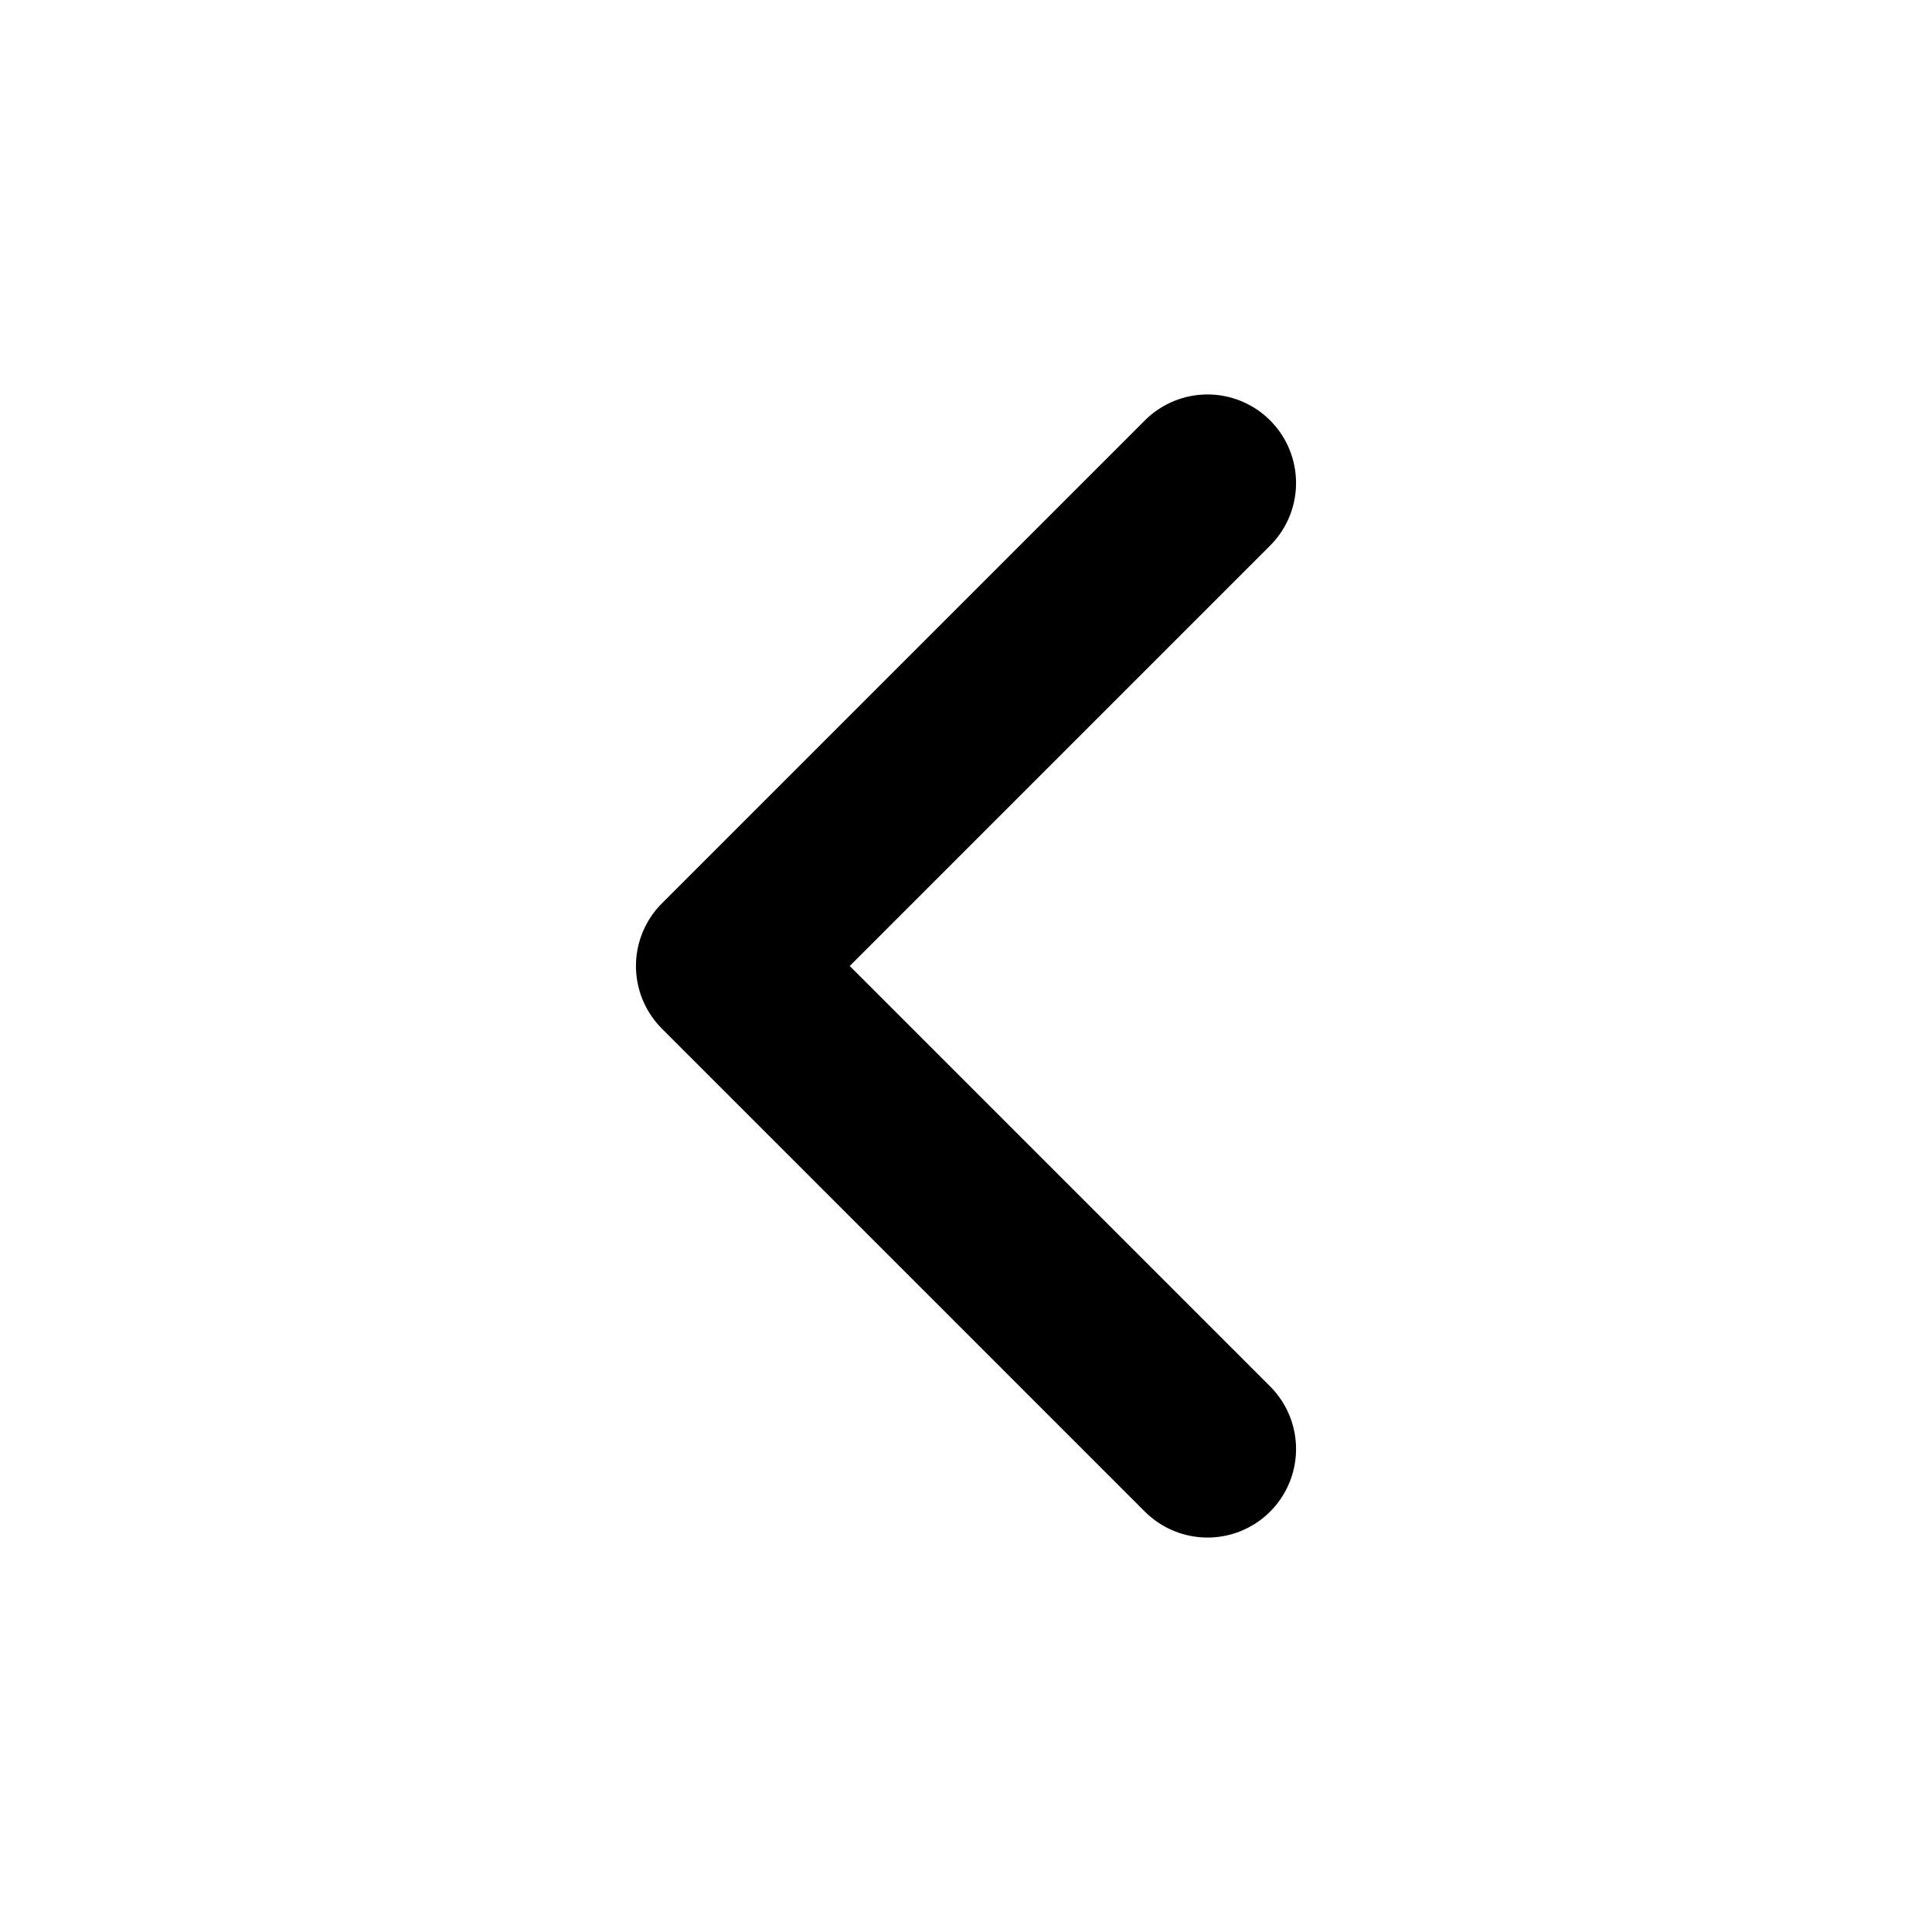
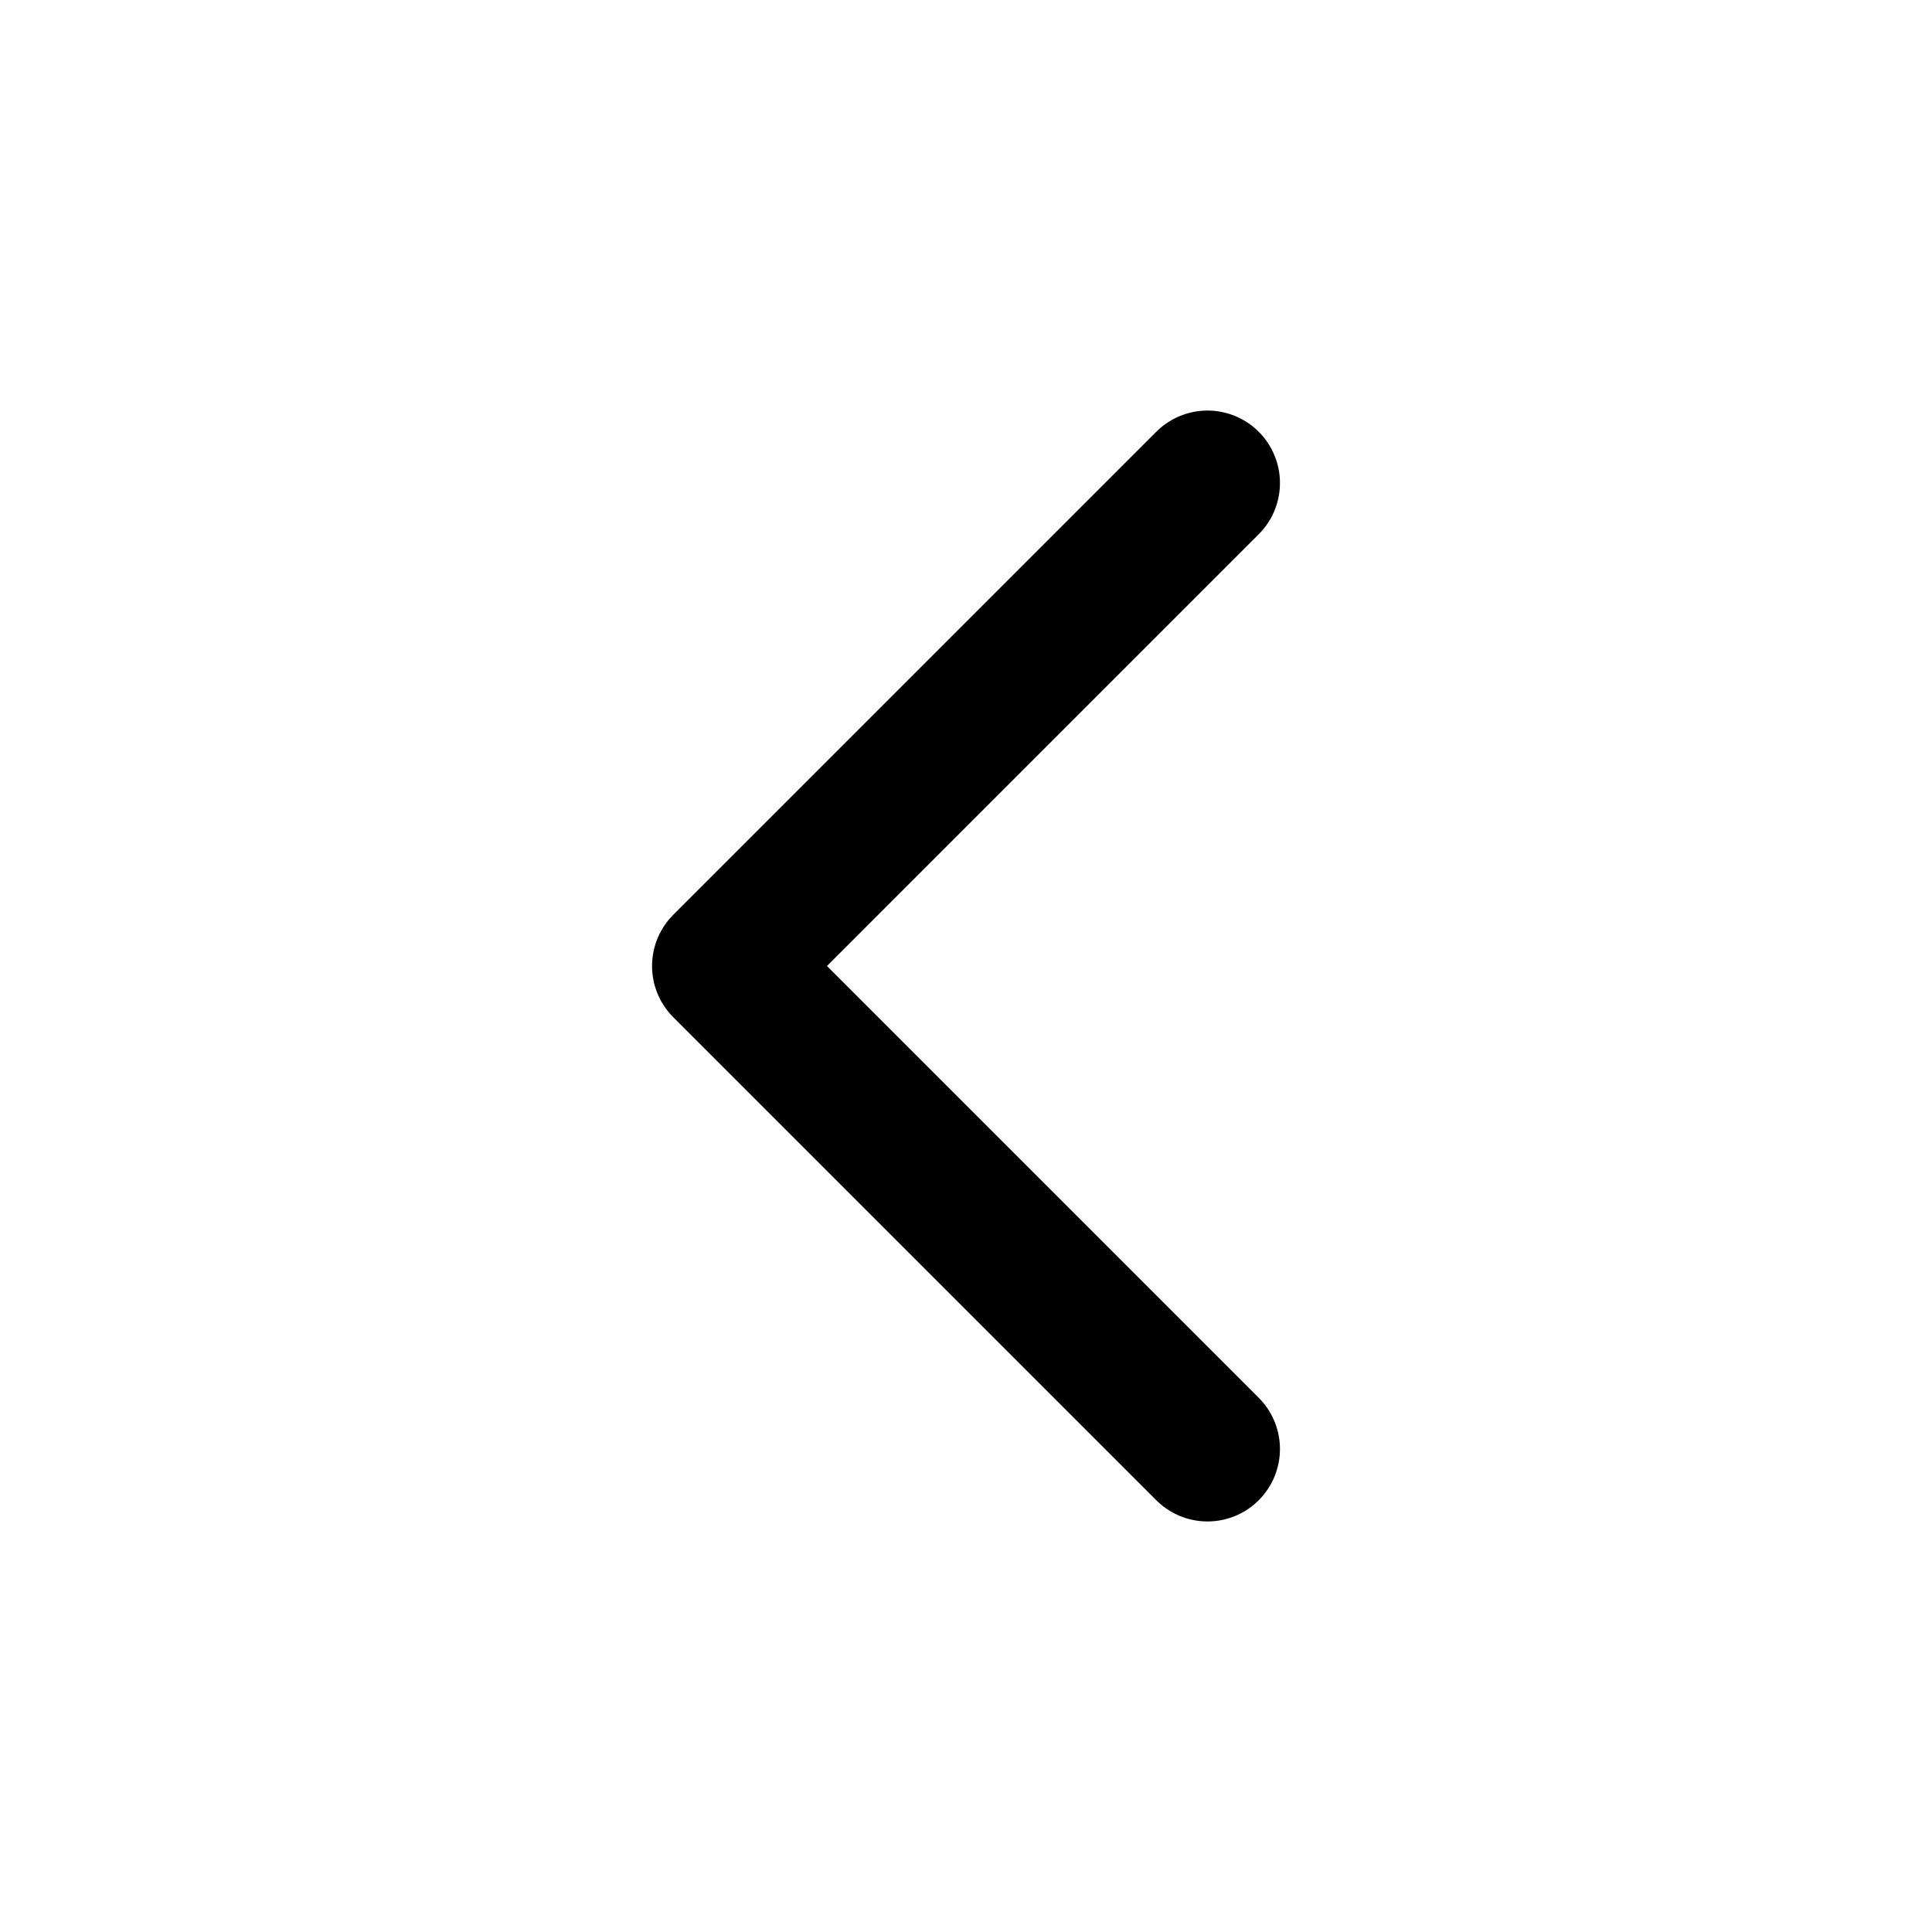
<svg xmlns="http://www.w3.org/2000/svg" width="24" height="24" viewBox="0 0 24 24" fill="none">
-   <path d="M15 18L9 12L15 6" stroke="currentColor" stroke-width="2.2" stroke-linecap="round" stroke-linejoin="round" />
+   <path d="M15 18L9 12L15 6" stroke="currentColor" stroke-width="1.8" stroke-linecap="round" stroke-linejoin="round" />
</svg>
